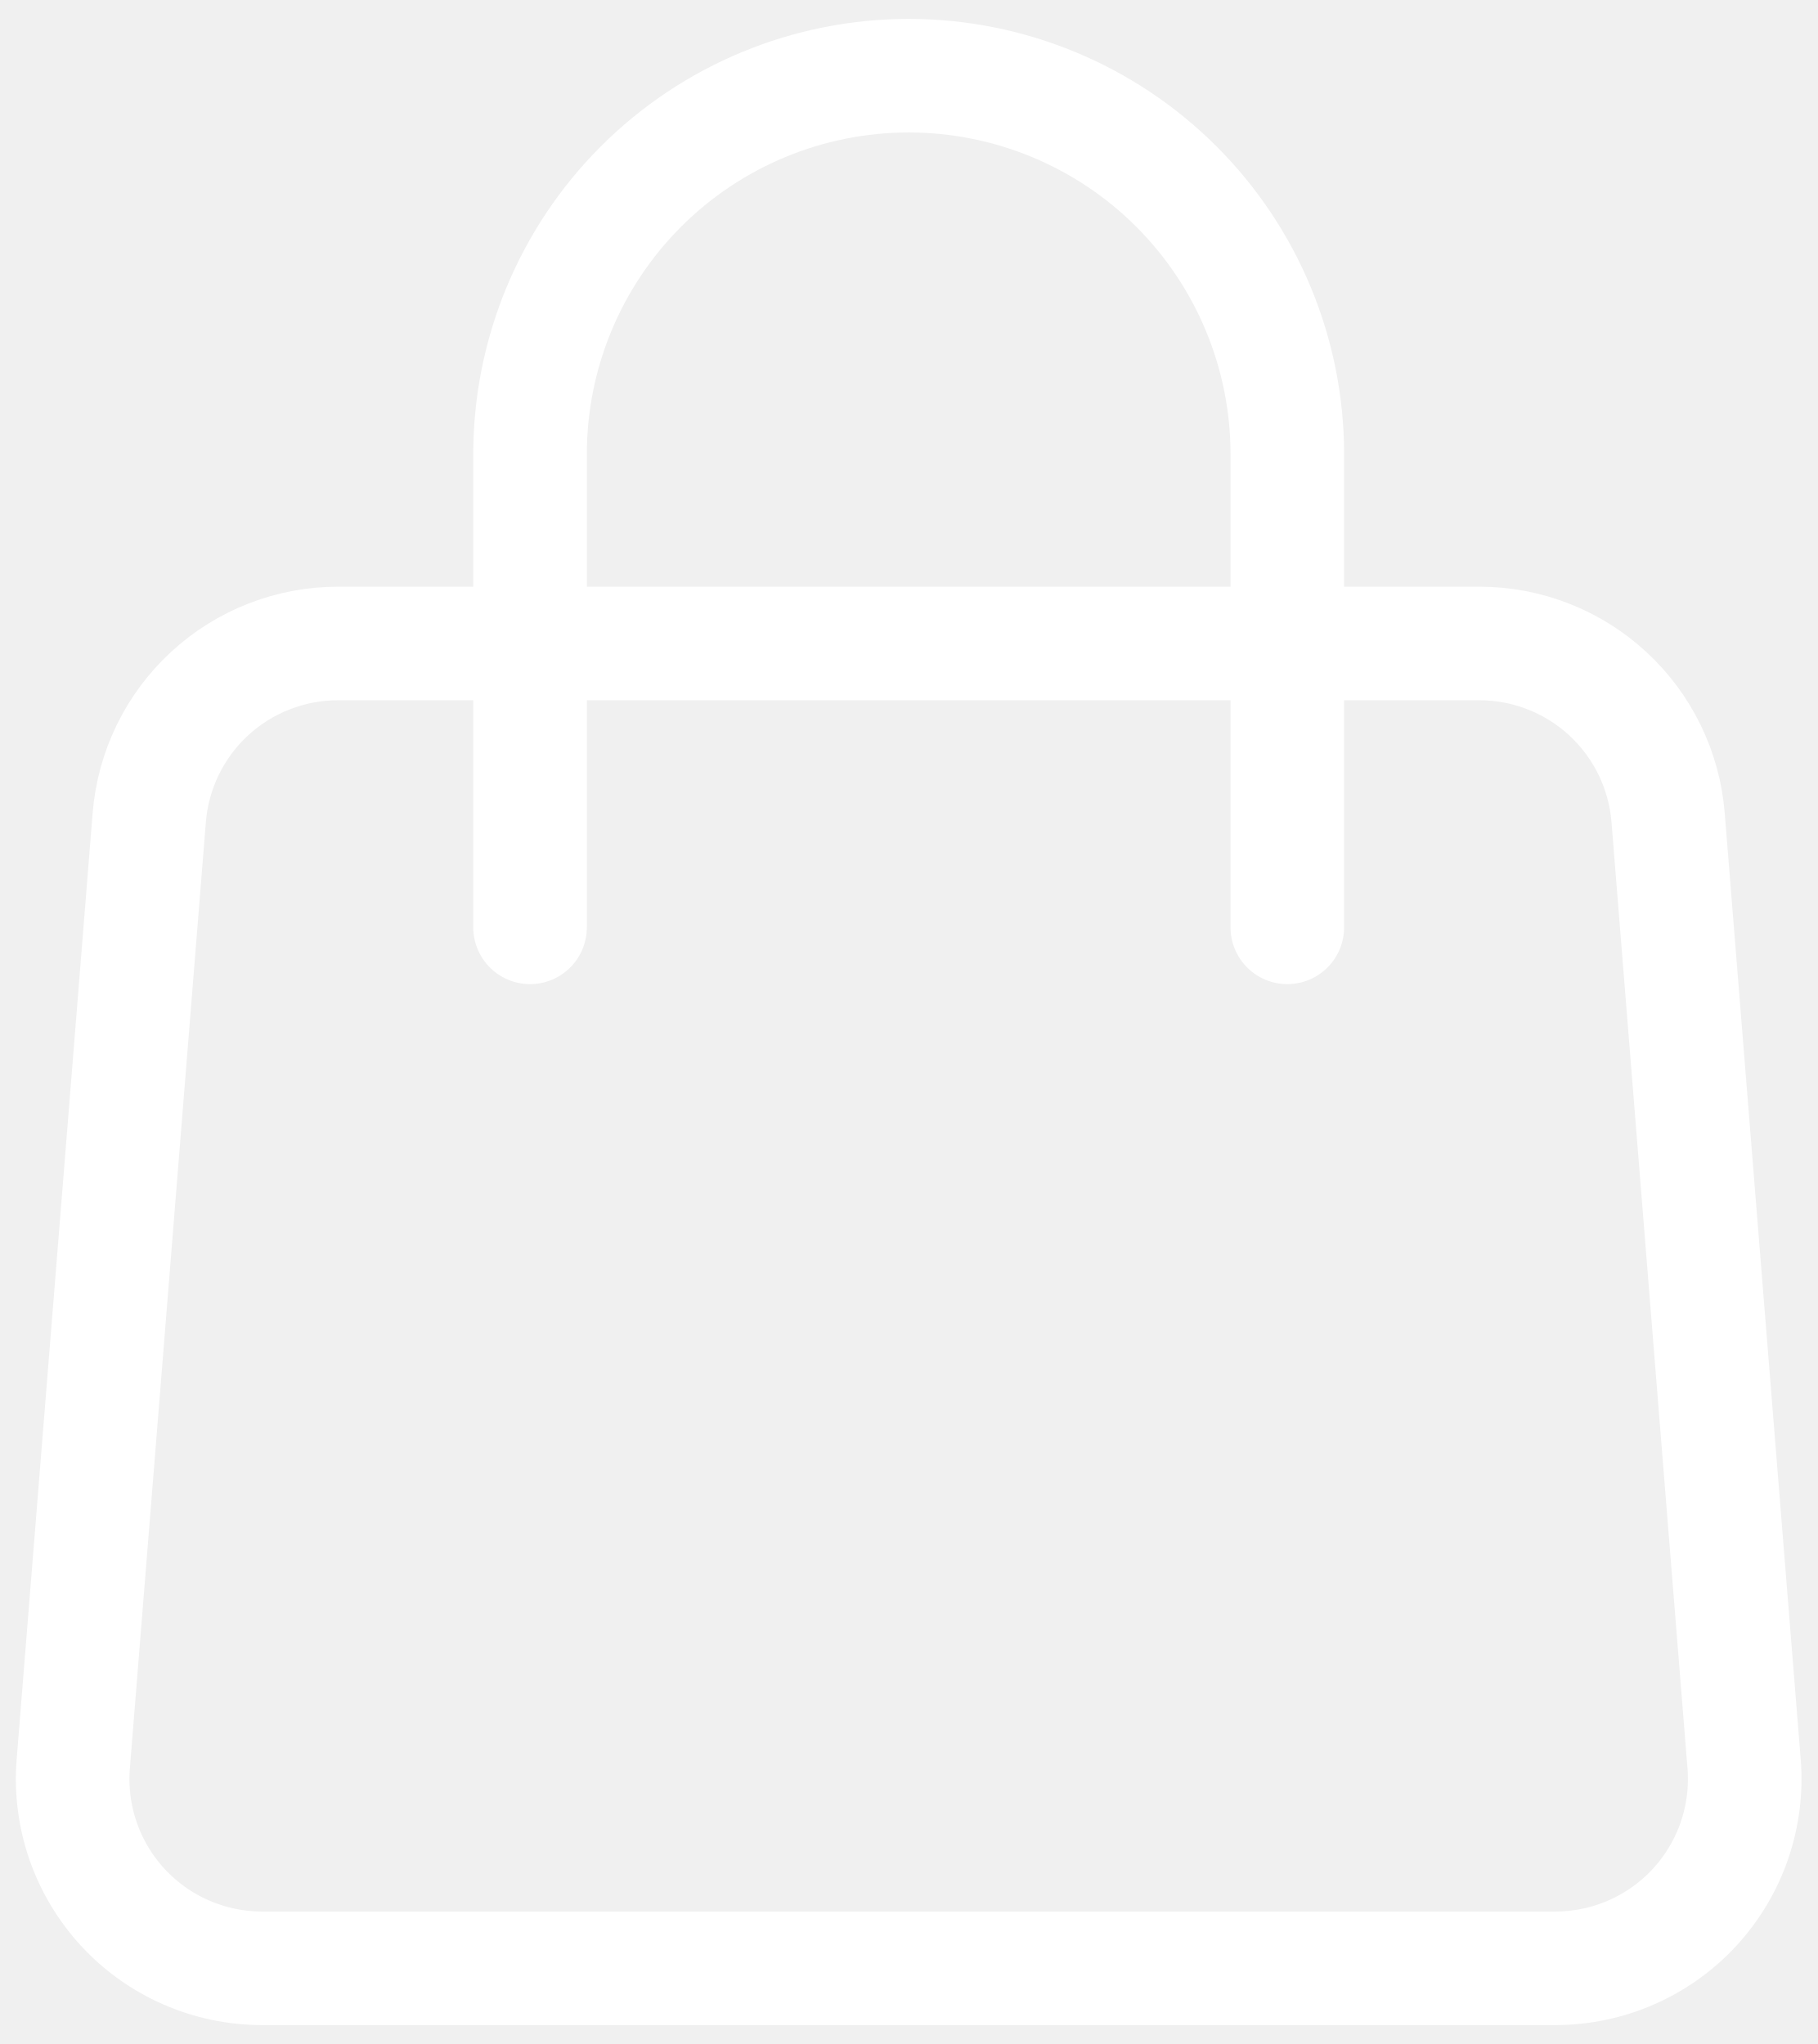
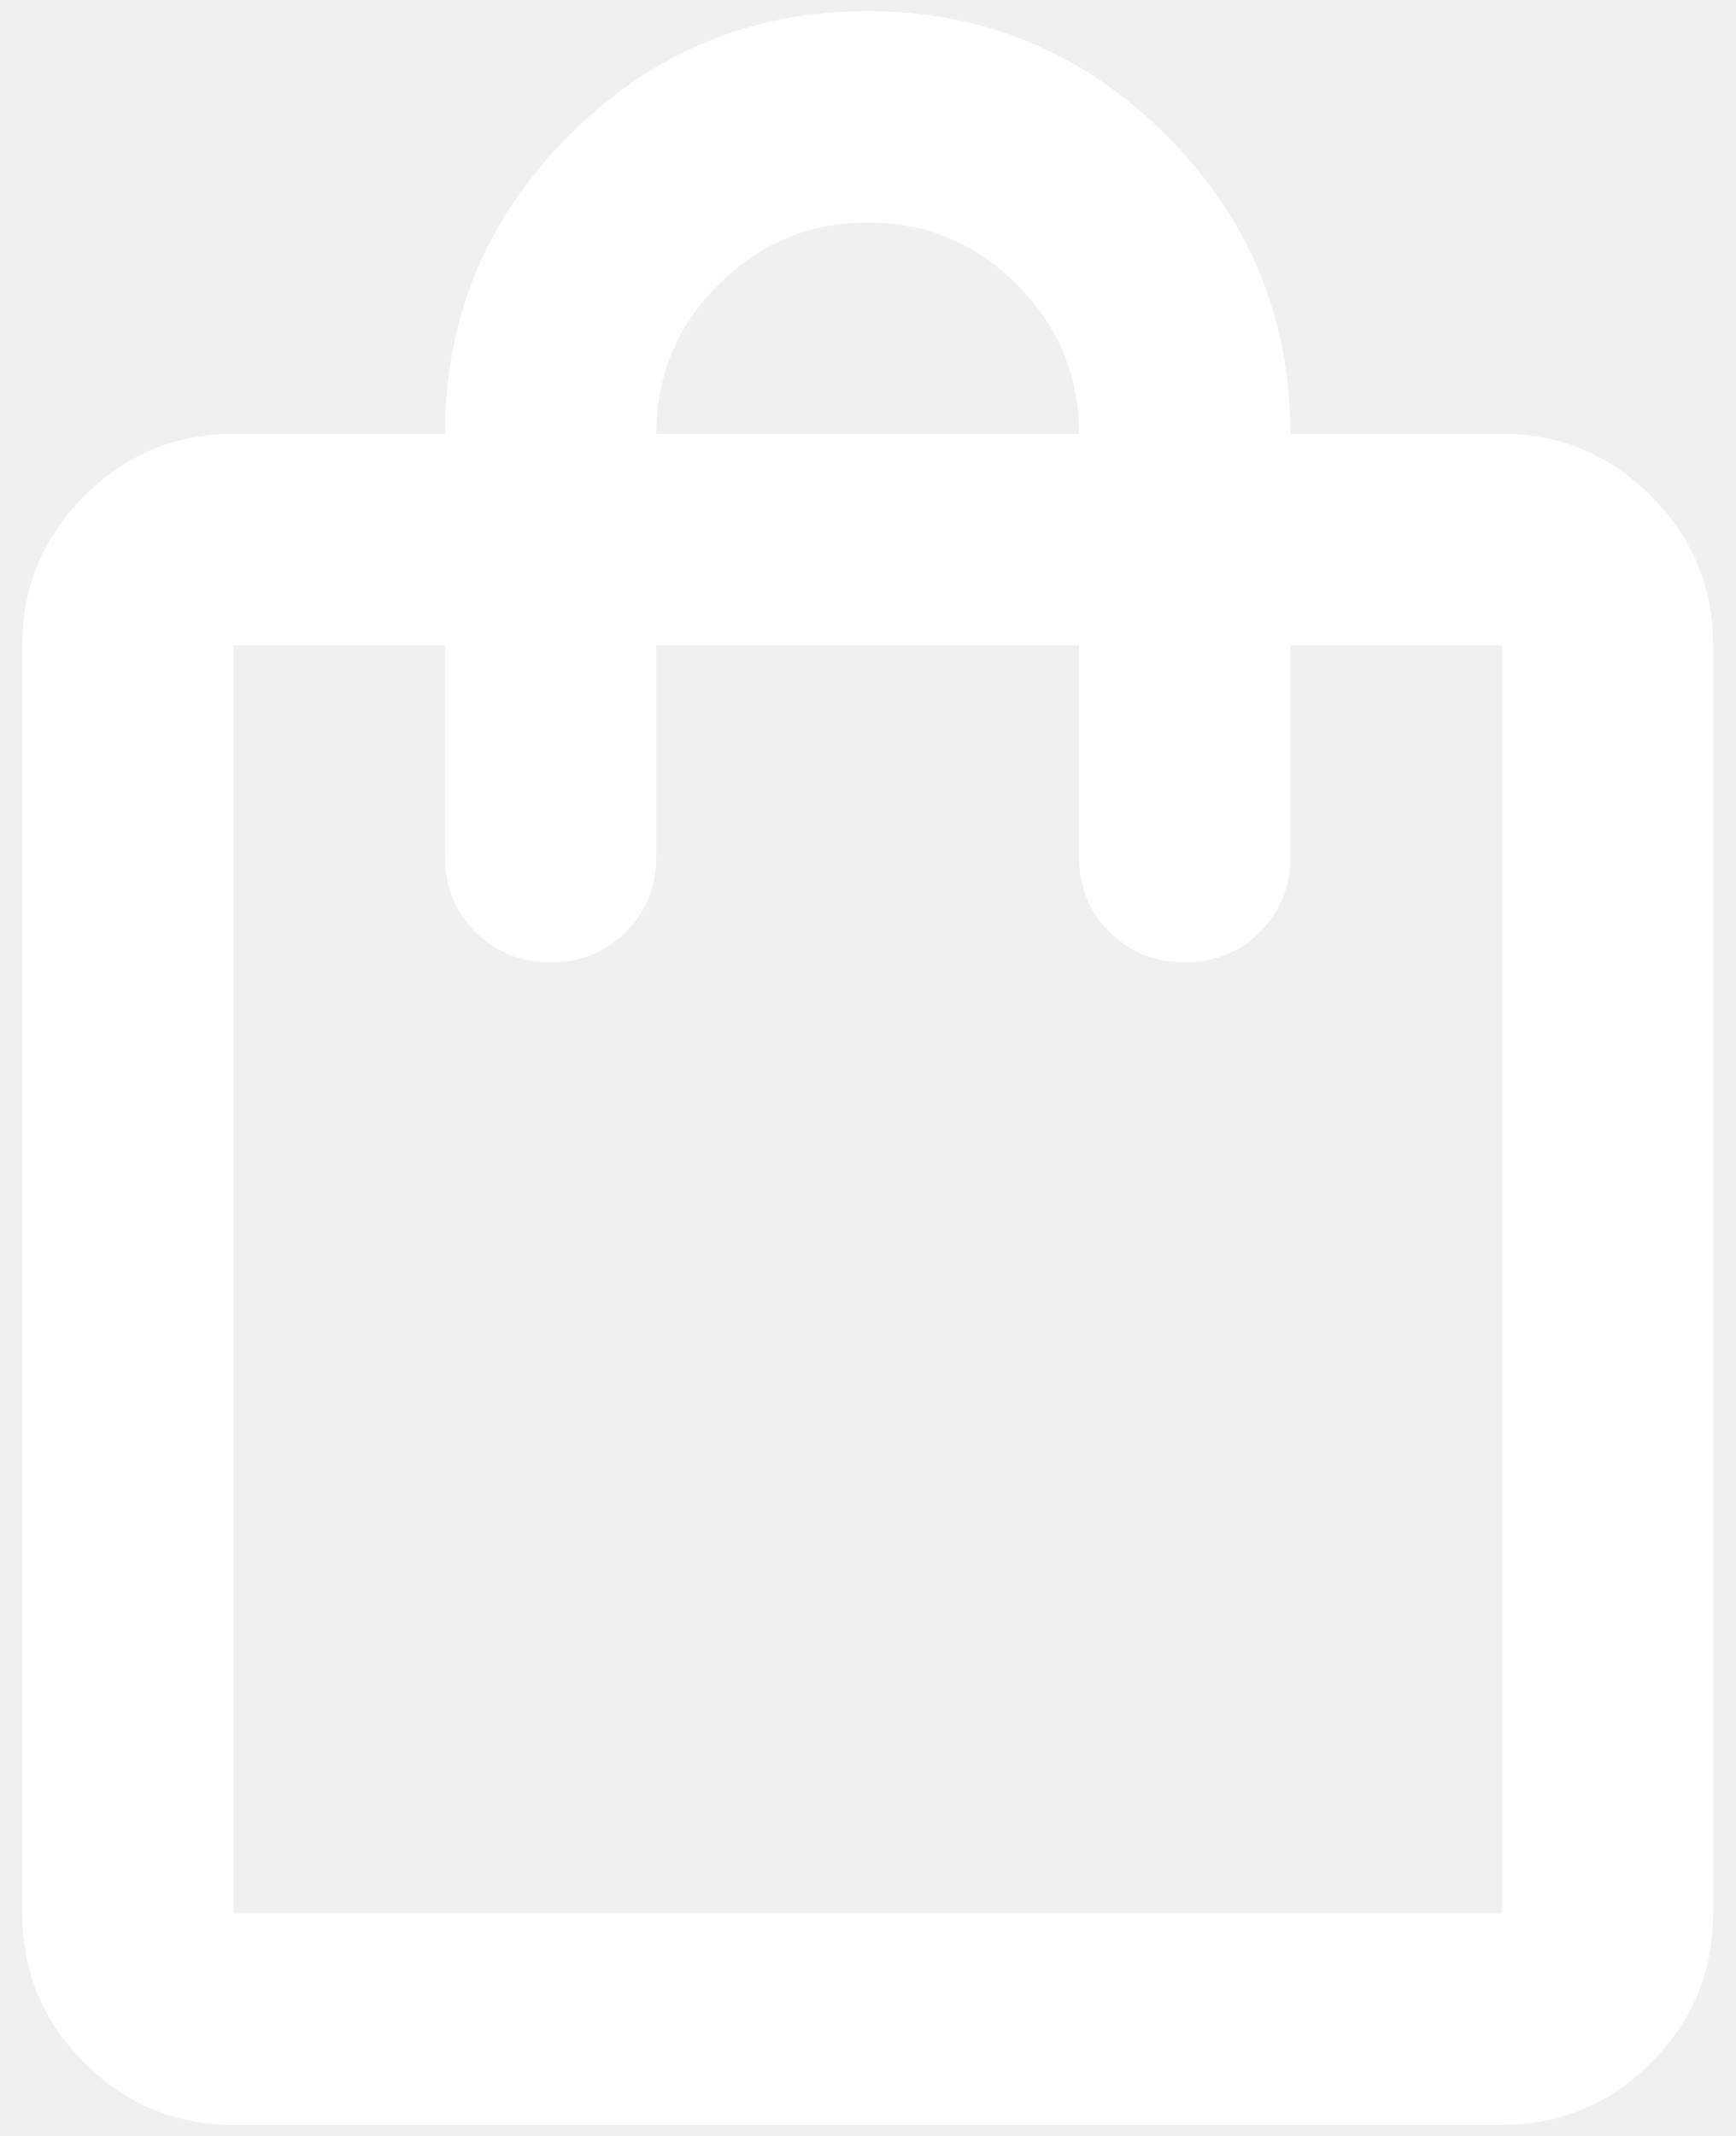
- <svg xmlns="http://www.w3.org/2000/svg" width="32" height="36" viewBox="0 0 32 36" fill="none">
-   <path d="M2.628 14.4C2.695 13.565 3.075 12.785 3.69 12.217C4.306 11.649 5.114 11.333 5.952 11.333H26.048C26.886 11.333 27.694 11.649 28.309 12.217C28.925 12.785 29.305 13.565 29.372 14.4L30.71 31.067C30.747 31.525 30.688 31.986 30.538 32.422C30.388 32.856 30.149 33.255 29.837 33.594C29.525 33.932 29.146 34.202 28.725 34.386C28.304 34.571 27.848 34.666 27.388 34.667H4.612C4.152 34.666 3.696 34.571 3.275 34.386C2.853 34.202 2.475 33.932 2.163 33.594C1.851 33.255 1.612 32.856 1.462 32.422C1.312 31.986 1.253 31.525 1.29 31.067L2.628 14.4Z" stroke="white" stroke-width="2" stroke-linecap="round" stroke-linejoin="round" />
-   <path d="M22.667 16.333V8C22.667 6.232 21.964 4.536 20.714 3.286C19.464 2.036 17.768 1.333 16 1.333C14.232 1.333 12.536 2.036 11.286 3.286C10.036 4.536 9.333 6.232 9.333 8V16.333" stroke="white" stroke-width="2" stroke-linecap="round" stroke-linejoin="round" />
+ <svg xmlns="http://www.w3.org/2000/svg" width="26" height="32" viewBox="0 0 26 32" fill="none">
+   <path d="M3.5 31.833C2.629 31.833 1.883 31.523 1.263 30.902C0.642 30.282 0.332 29.537 0.333 28.667V9.667C0.333 8.796 0.644 8.05 1.264 7.429C1.885 6.809 2.63 6.499 3.5 6.5H6.667C6.667 4.758 7.287 3.267 8.527 2.027C9.767 0.787 11.258 0.167 13 0.167C14.742 0.167 16.233 0.787 17.473 2.027C18.713 3.267 19.333 4.758 19.333 6.5H22.5C23.371 6.5 24.116 6.81 24.737 7.431C25.358 8.052 25.668 8.797 25.667 9.667V28.667C25.667 29.538 25.356 30.283 24.736 30.904C24.115 31.525 23.37 31.834 22.5 31.833H3.5ZM3.5 28.667H22.5V9.667H19.333V12.833C19.333 13.282 19.181 13.658 18.877 13.962C18.573 14.266 18.198 14.418 17.75 14.417C17.301 14.417 16.925 14.265 16.621 13.961C16.317 13.657 16.166 13.281 16.167 12.833V9.667H9.833V12.833C9.833 13.282 9.681 13.658 9.377 13.962C9.073 14.266 8.697 14.418 8.25 14.417C7.801 14.417 7.425 14.265 7.121 13.961C6.817 13.657 6.666 13.281 6.667 12.833V9.667H3.5V28.667ZM9.833 6.5H16.167C16.167 5.629 15.856 4.883 15.236 4.263C14.615 3.642 13.87 3.332 13 3.333C12.129 3.333 11.383 3.644 10.763 4.264C10.142 4.885 9.832 5.63 9.833 6.5Z" fill="white" />
</svg>
